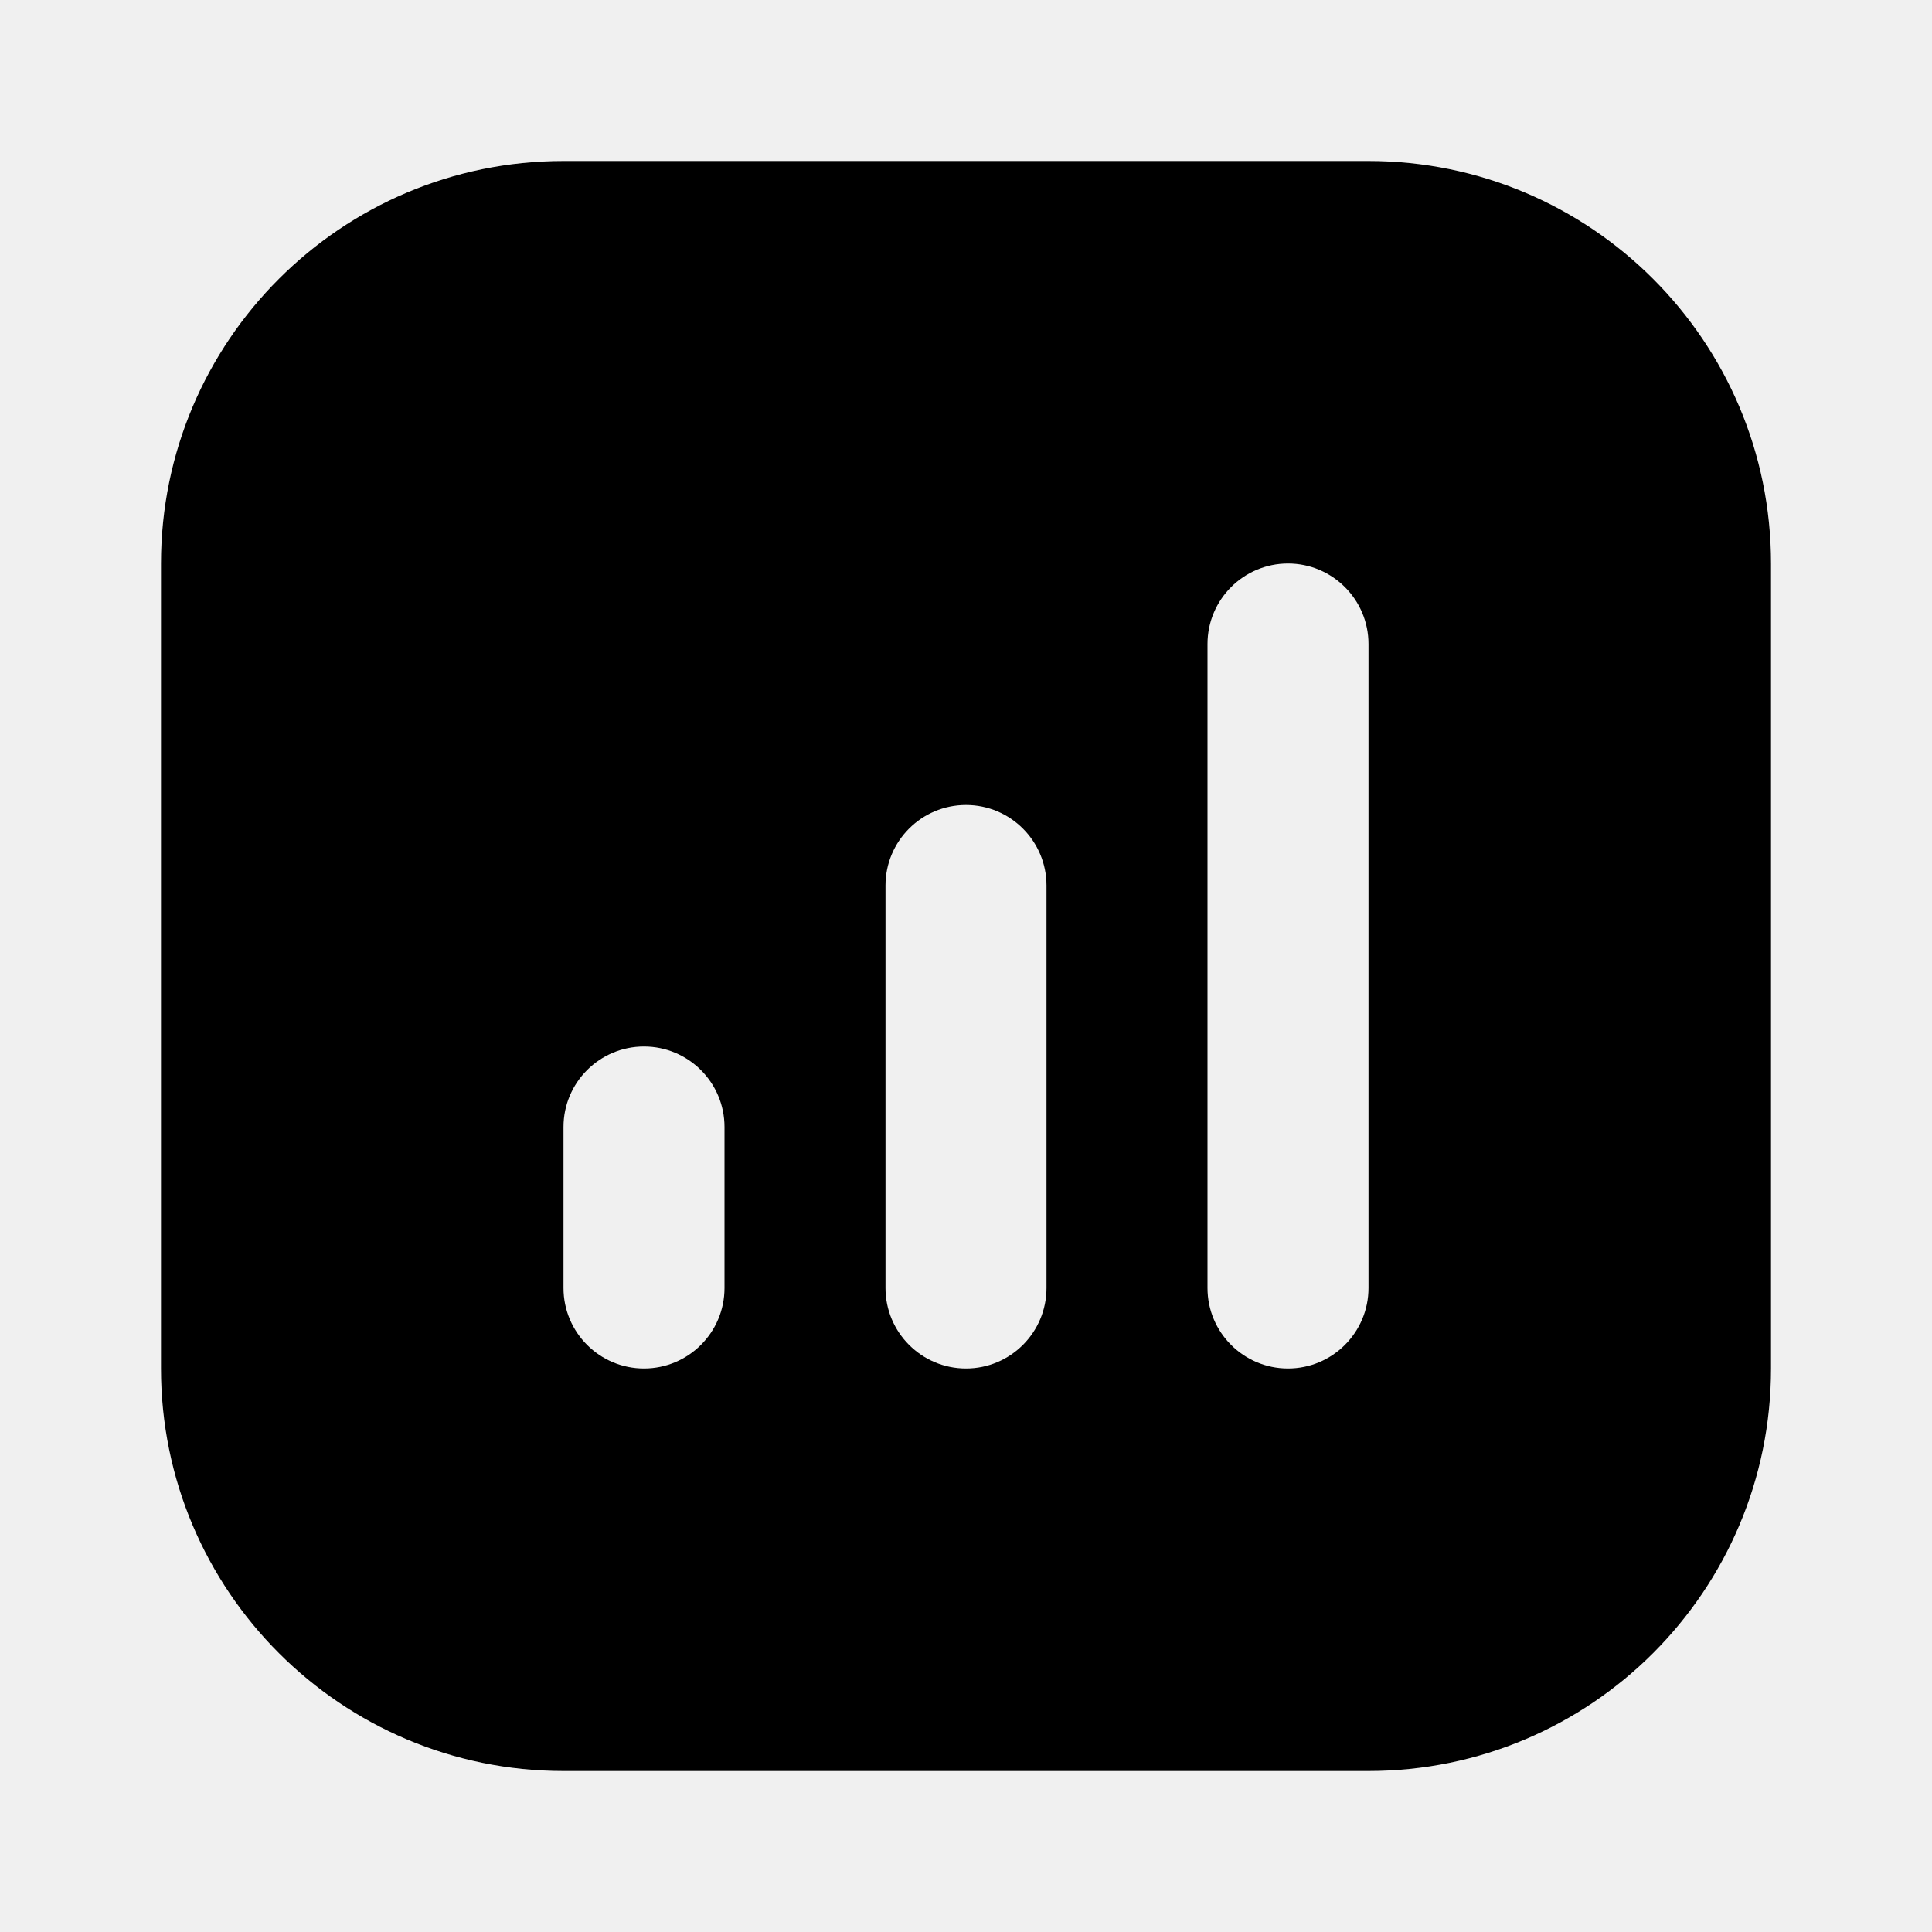
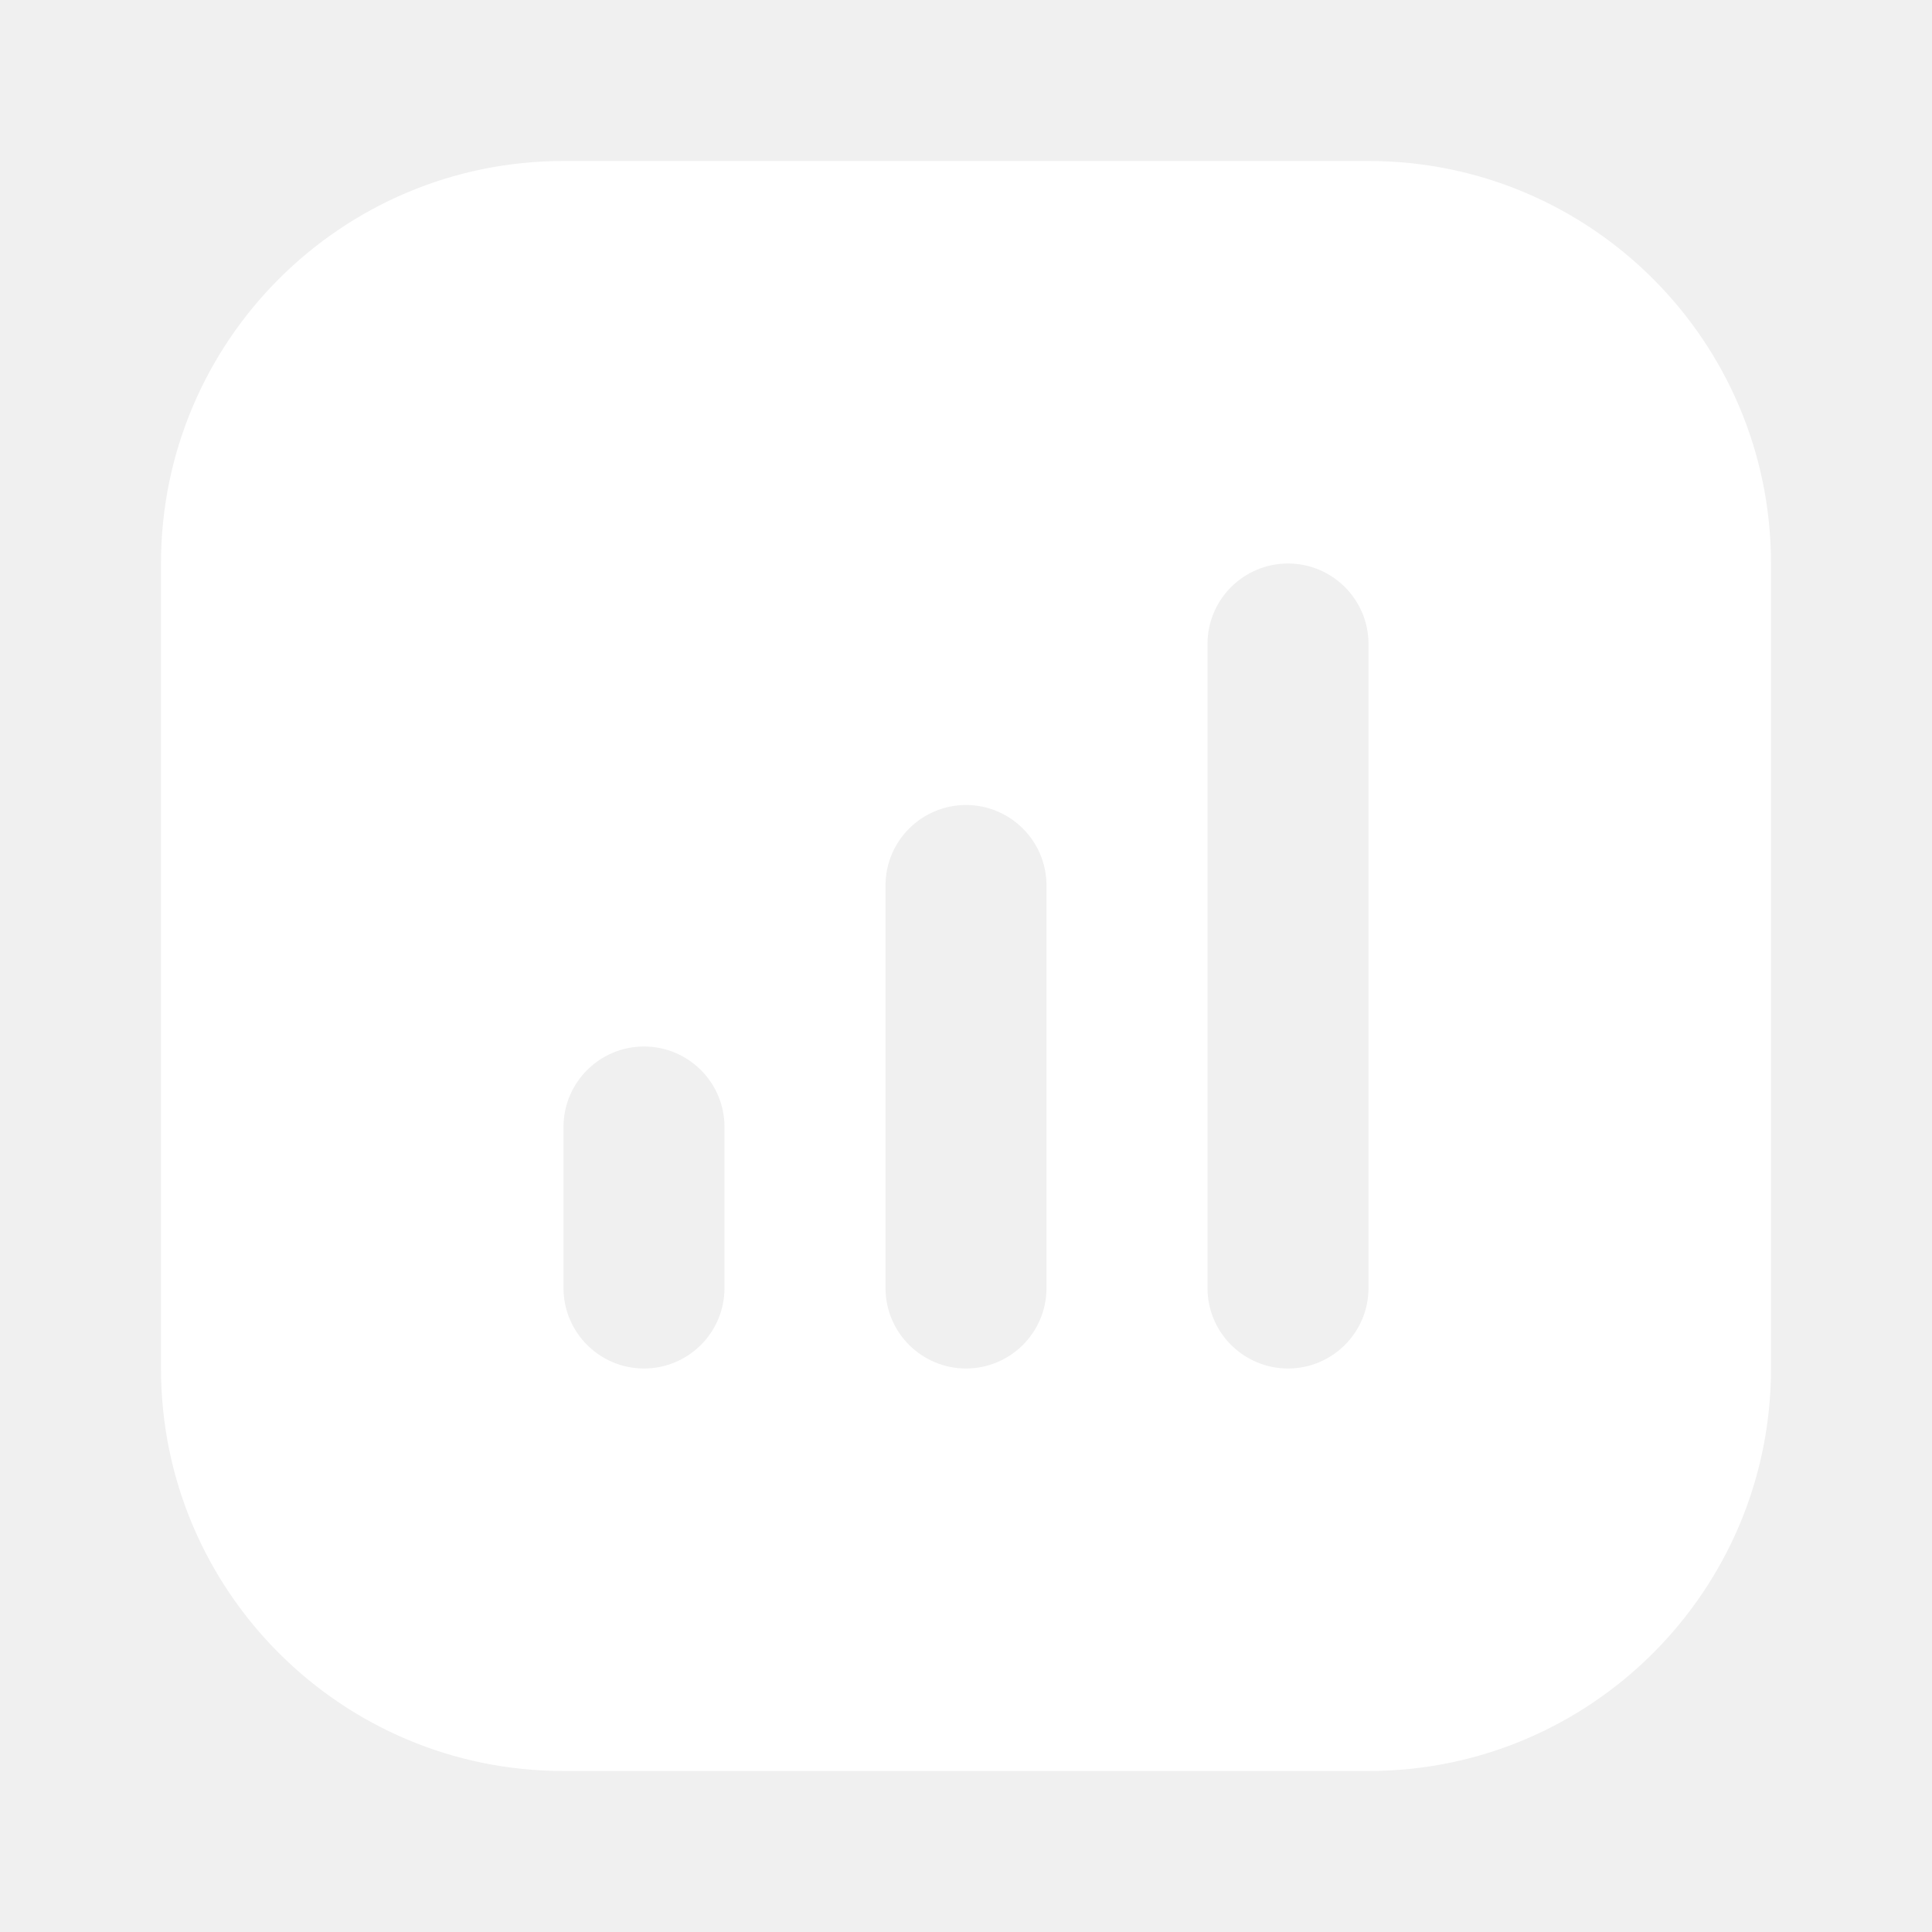
<svg xmlns="http://www.w3.org/2000/svg" width="800px" height="800px" viewBox="0 0 24 24" fill="none">
-   <path fill-rule="evenodd" clip-rule="evenodd" d="M7 2C4.239 2 2 4.239 2 7V17C2 19.761 4.239 22 7 22H17C19.761 22 22 19.761 22 17V7C22 4.239 19.761 2 17 2H7ZM16 7C16.552 7 17 7.448 17 8V16C17 16.552 16.552 17 16 17C15.448 17 15 16.552 15 16V8C15 7.448 15.448 7 16 7ZM8 13C8.552 13 9 13.448 9 14V16C9 16.552 8.552 17 8 17C7.448 17 7 16.552 7 16V14C7 13.448 7.448 13 8 13ZM13 11C13 10.448 12.552 10 12 10C11.448 10 11 10.448 11 11V16C11 16.552 11.448 17 12 17C12.552 17 13 16.552 13 16V11Z" fill="#000000" />
+   <path fill-rule="evenodd" clip-rule="evenodd" d="M7 2C4.239 2 2 4.239 2 7V17C2 19.761 4.239 22 7 22H17C19.761 22 22 19.761 22 17V7C22 4.239 19.761 2 17 2H7ZM16 7C16.552 7 17 7.448 17 8V16C17 16.552 16.552 17 16 17C15.448 17 15 16.552 15 16V8C15 7.448 15.448 7 16 7ZM8 13C8.552 13 9 13.448 9 14V16C9 16.552 8.552 17 8 17C7.448 17 7 16.552 7 16V14C7 13.448 7.448 13 8 13ZM13 11C13 10.448 12.552 10 12 10C11.448 10 11 10.448 11 11V16C11 16.552 11.448 17 12 17C12.552 17 13 16.552 13 16V11Z" fill="#ffffff" />
</svg>
